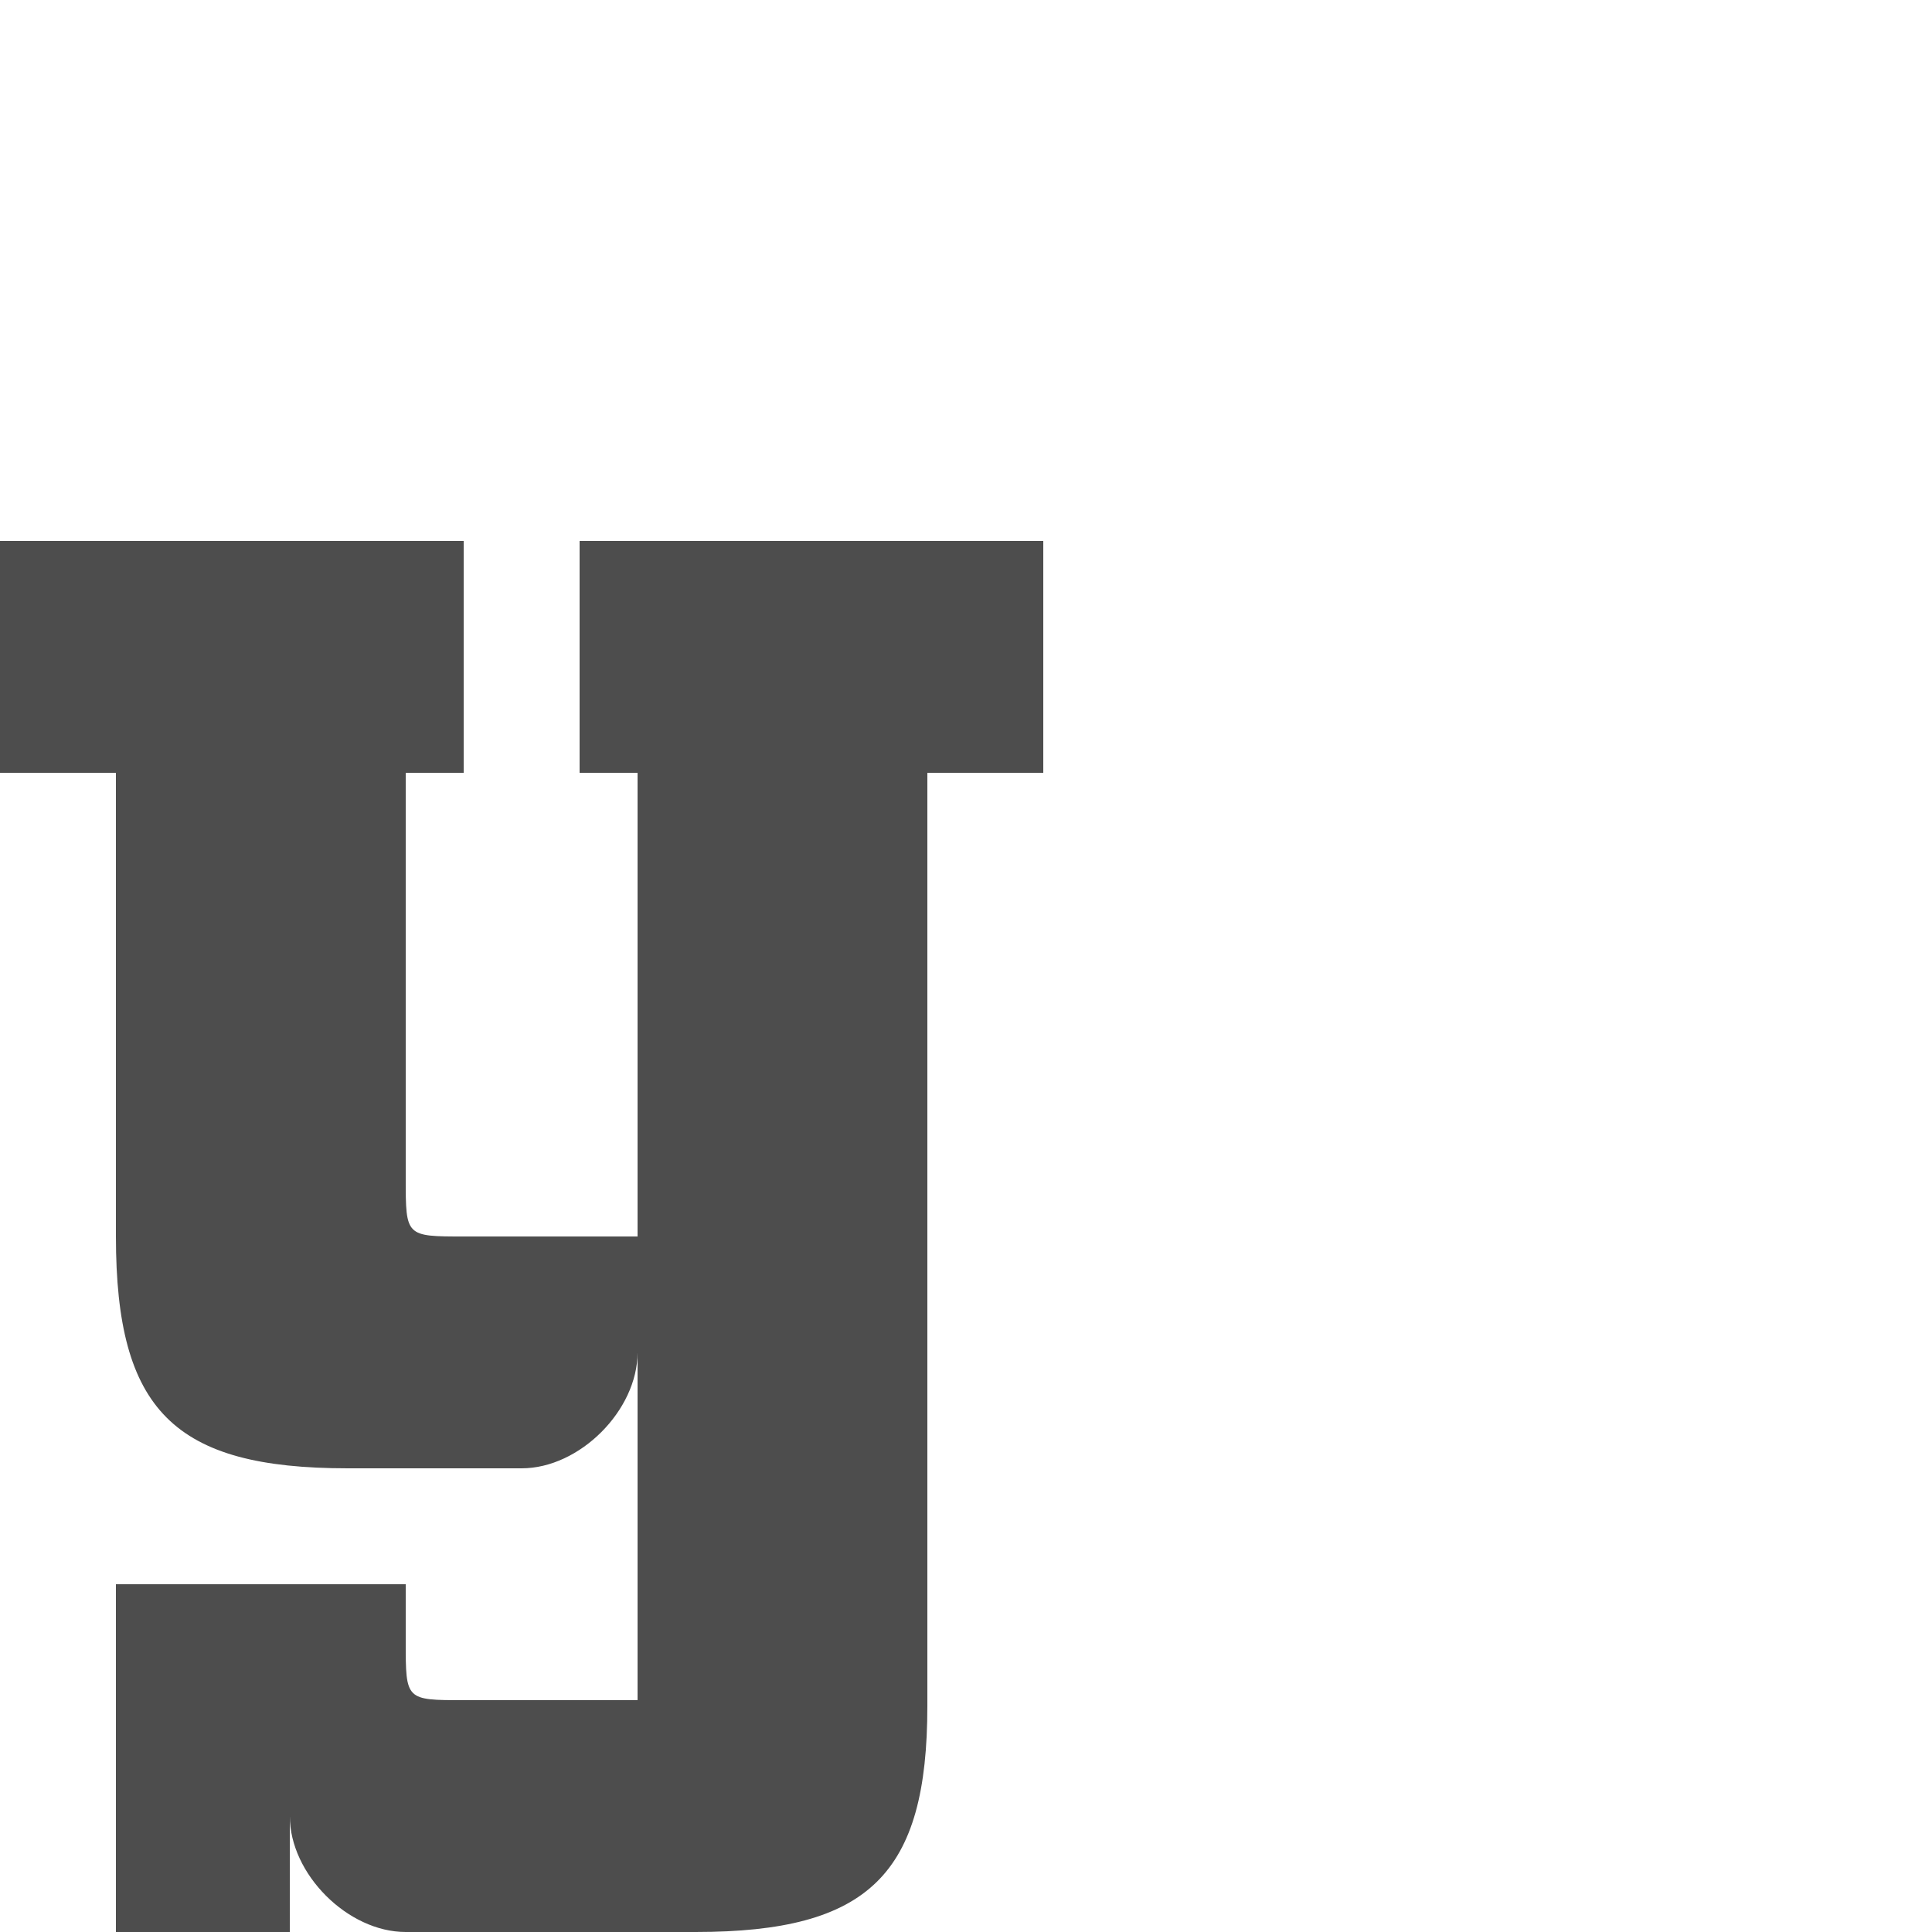
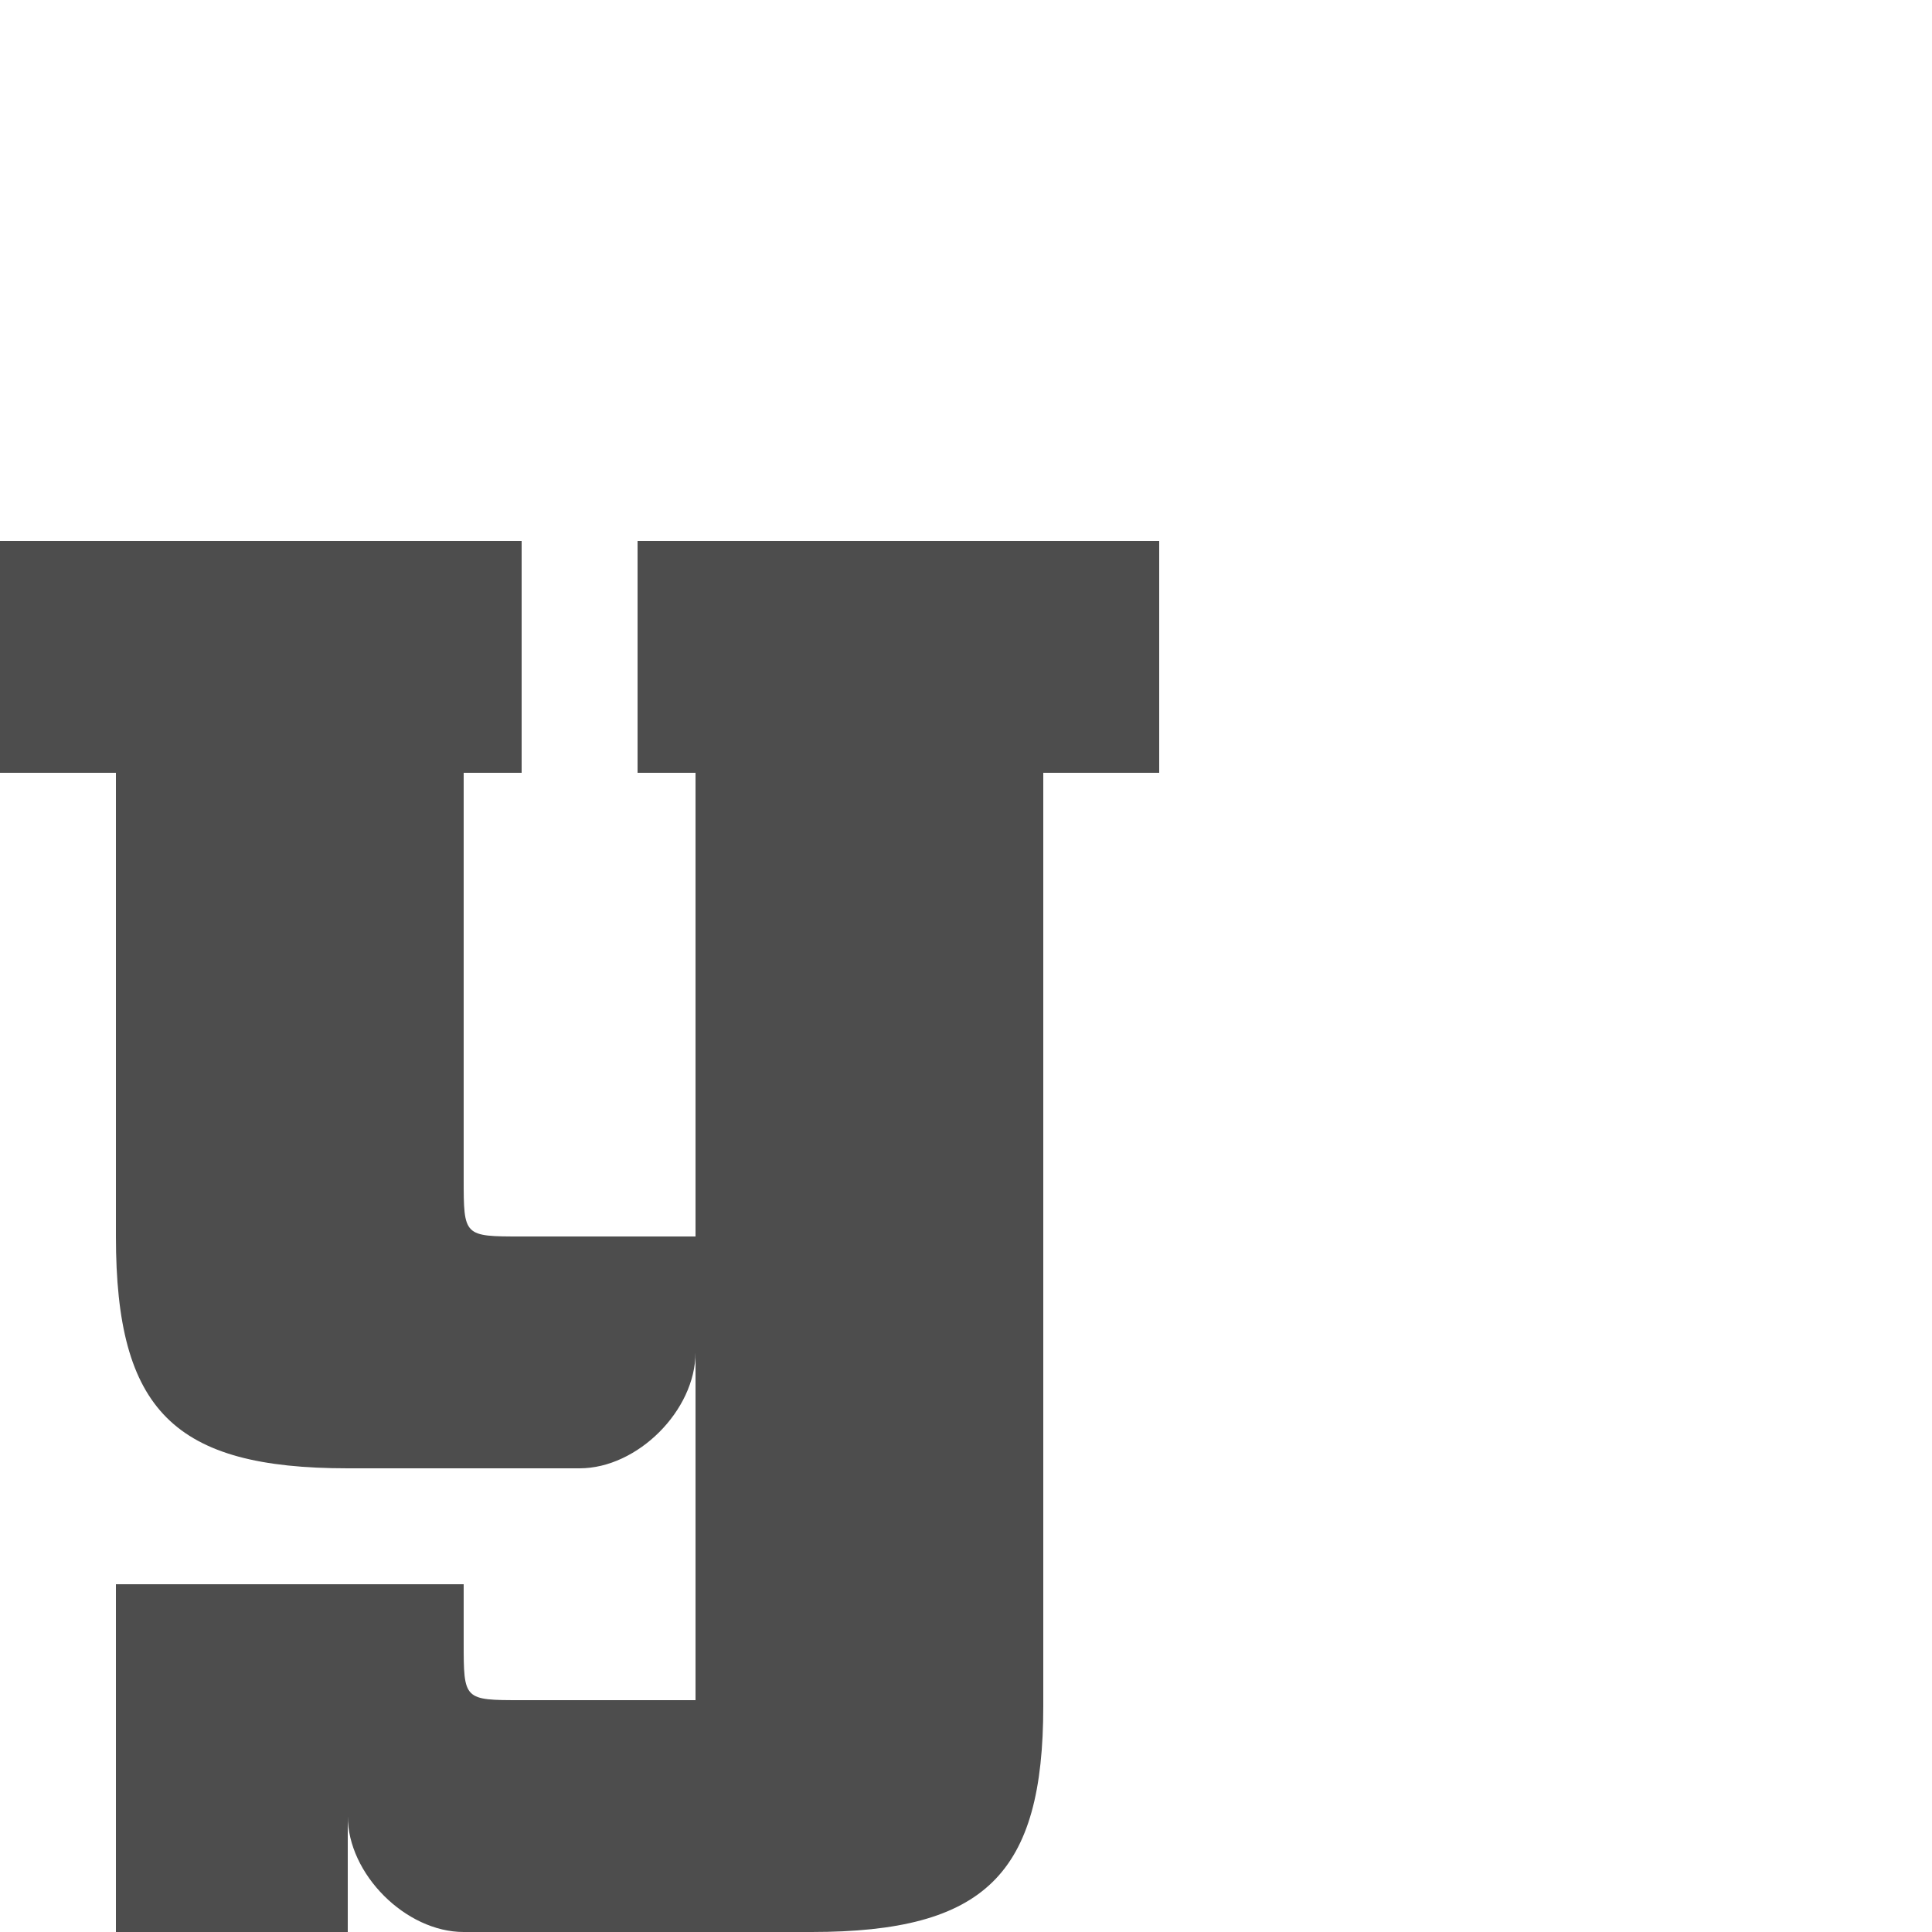
<svg xmlns="http://www.w3.org/2000/svg" width="1000" height="1000" id="svg3092" version="1.1">
  <defs id="defs5498" />
  <g id="layer1">
-     <path style="fill:#4d4d4d;fill-rule:evenodd;stroke:none" d="m 240,880 c -30,0 -30,0 -30,-30 l 0,-30 -150,0 0,180 90,0 0,-60 c 0,30 30,60 60,60 l 150,0 c 90,0 120,-30 120,-117 l 0,-483 60,0 0,-120 -240,0 0,120 30,0 0,240 -90,0 c -30,0 -30,0 -30,-30 l 0,-210 30,0 0,-120 -240,0 0,120 60,0 0,240 c 0,90 30,120 120,120 l 90,0 c 30,0 60,-30 60,-60 l 0,180 z" id="path3723-9-0-8" />
+     <path style="fill:#4d4d4d;fill-rule:evenodd;stroke:none" d="m 270,880 c -30,0 -30,0 -30,-30 l 0,-30 -180,0 0,180 120,0 0,-60 c 0,30 30,60 60,60 l 180,0 c 90,0 120,-30 120,-117 l 0,-483 60,0 0,-120 -270,0 0,120 30,0 0,240 -90,0 c -30,0 -30,0 -30,-30 l 0,-210 30,0 0,-120 -270,0 0,120 60,0 0,240 c 0,90 30,120 120,120 l 120,0 c 30,0 60,-30 60,-60 l 0,180 z" id="path3723-9-0-8" />
  </g>
</svg>
